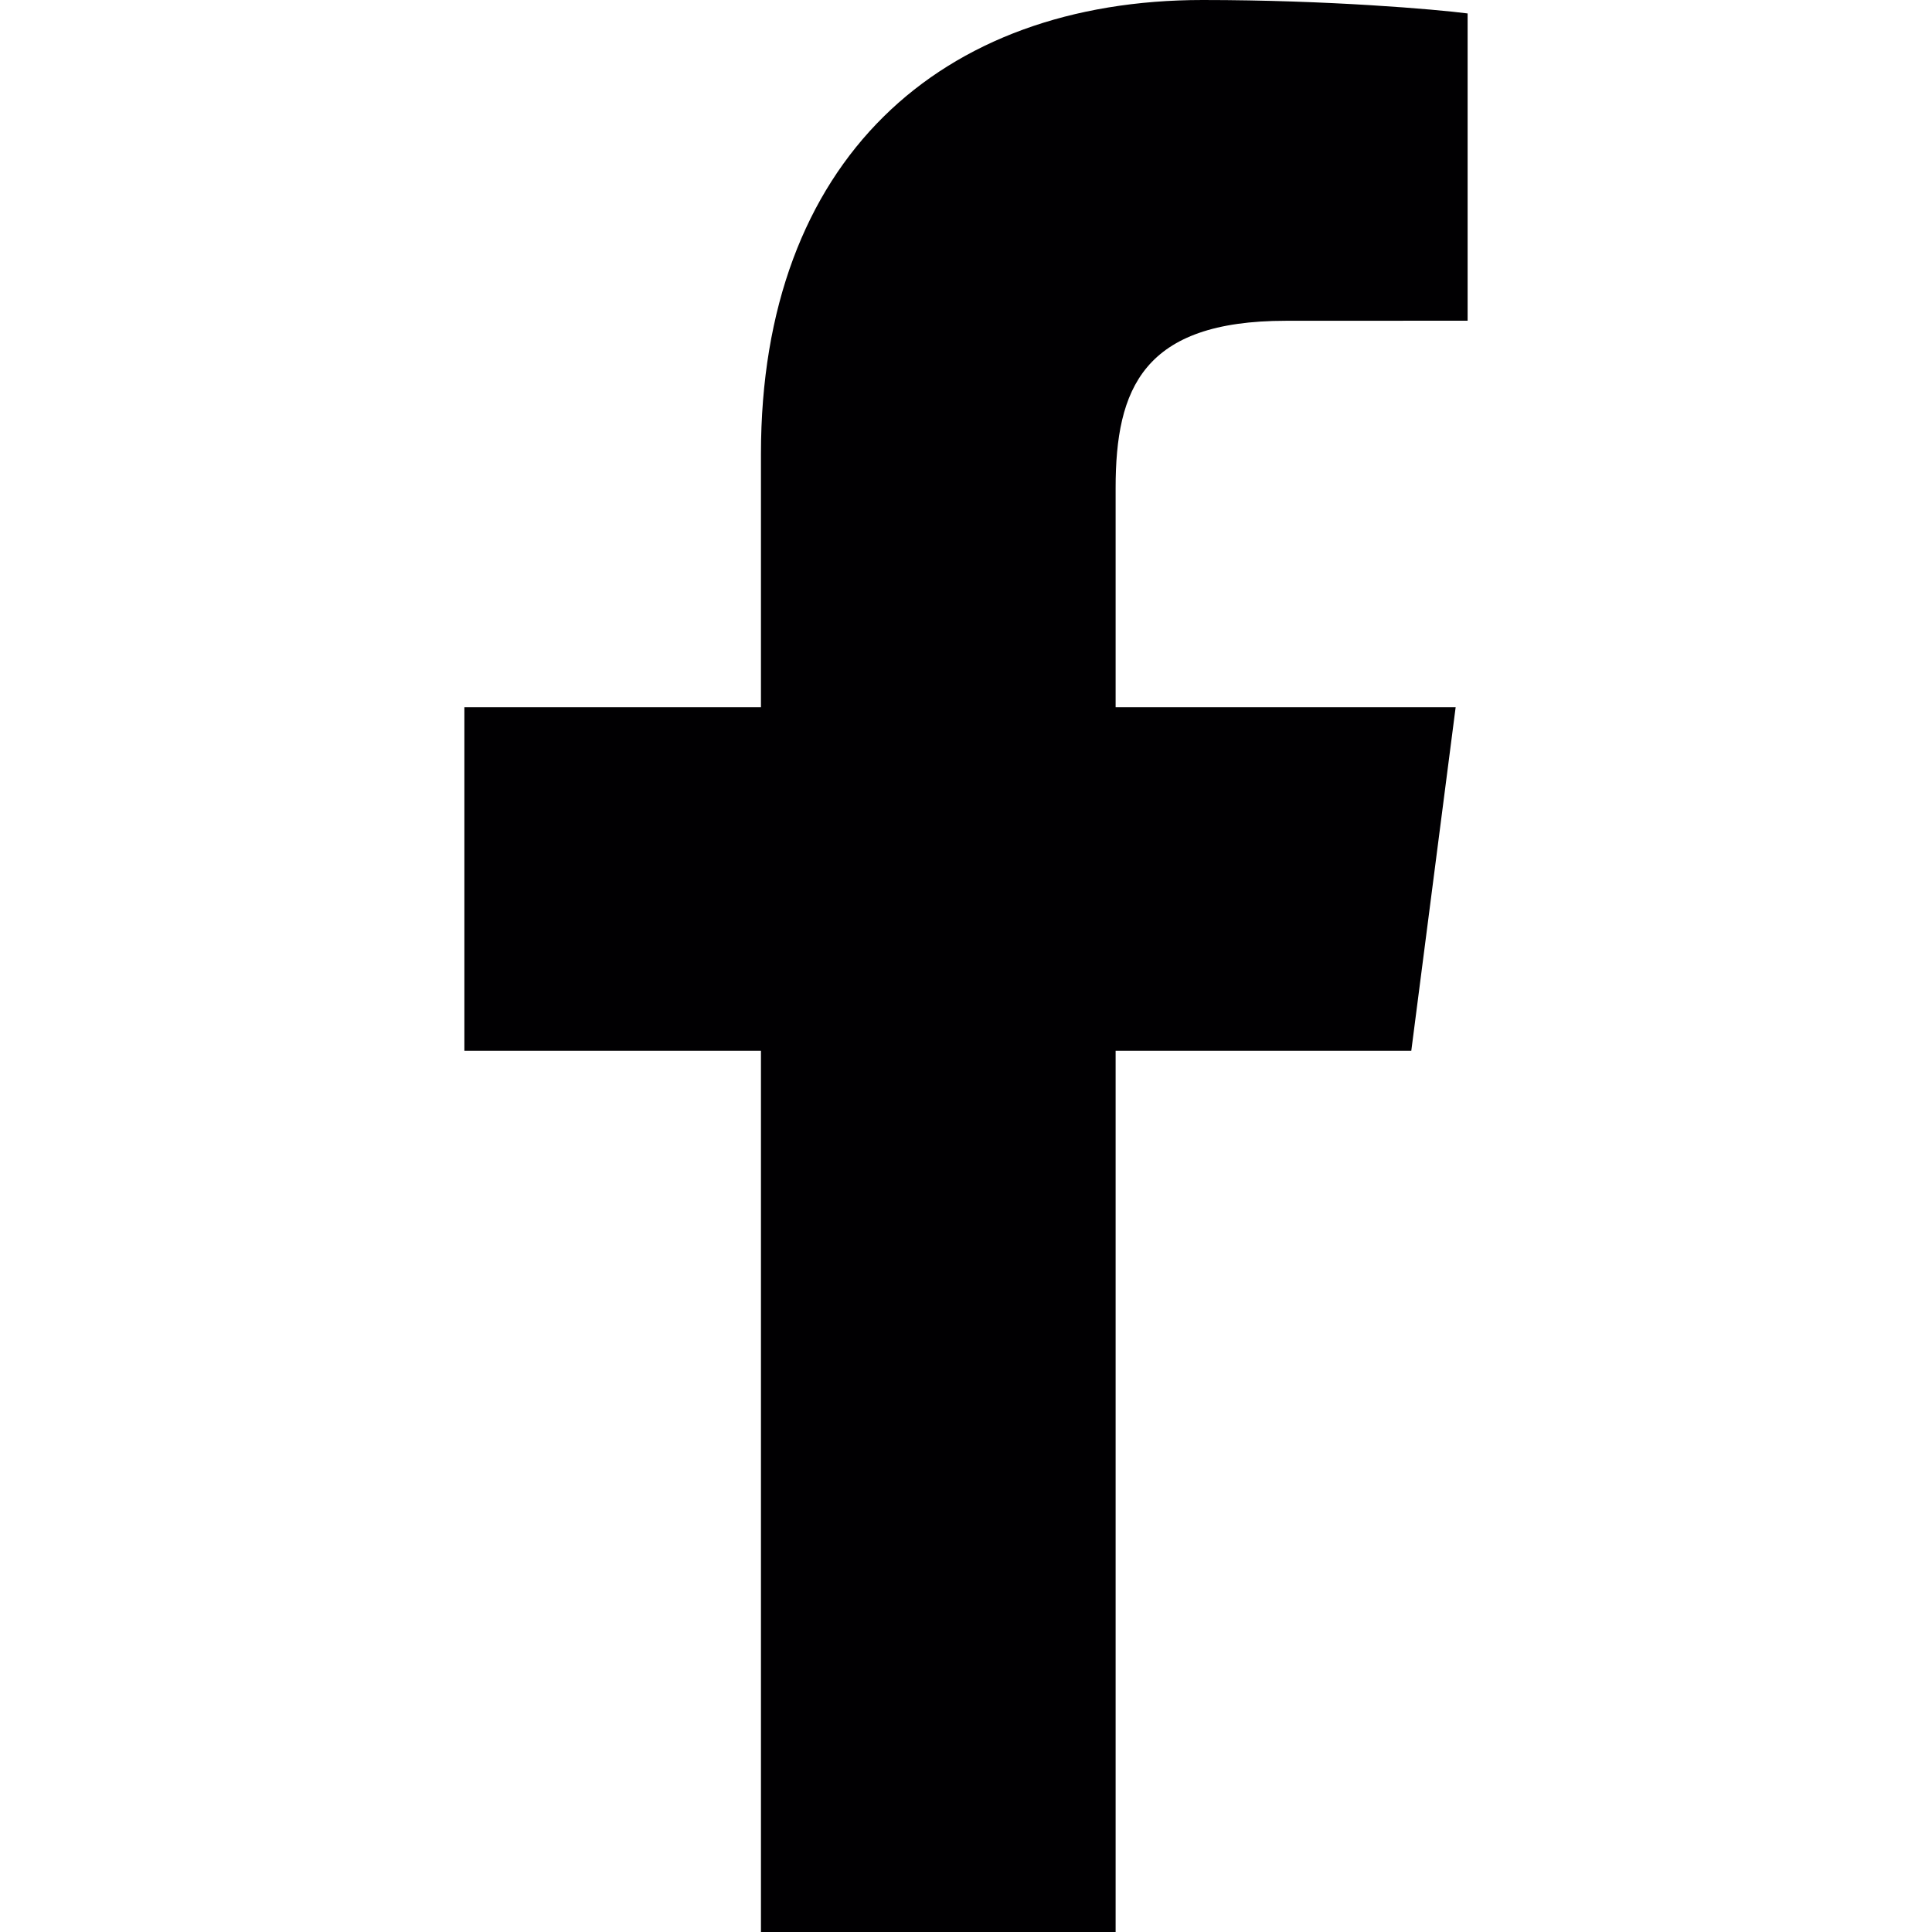
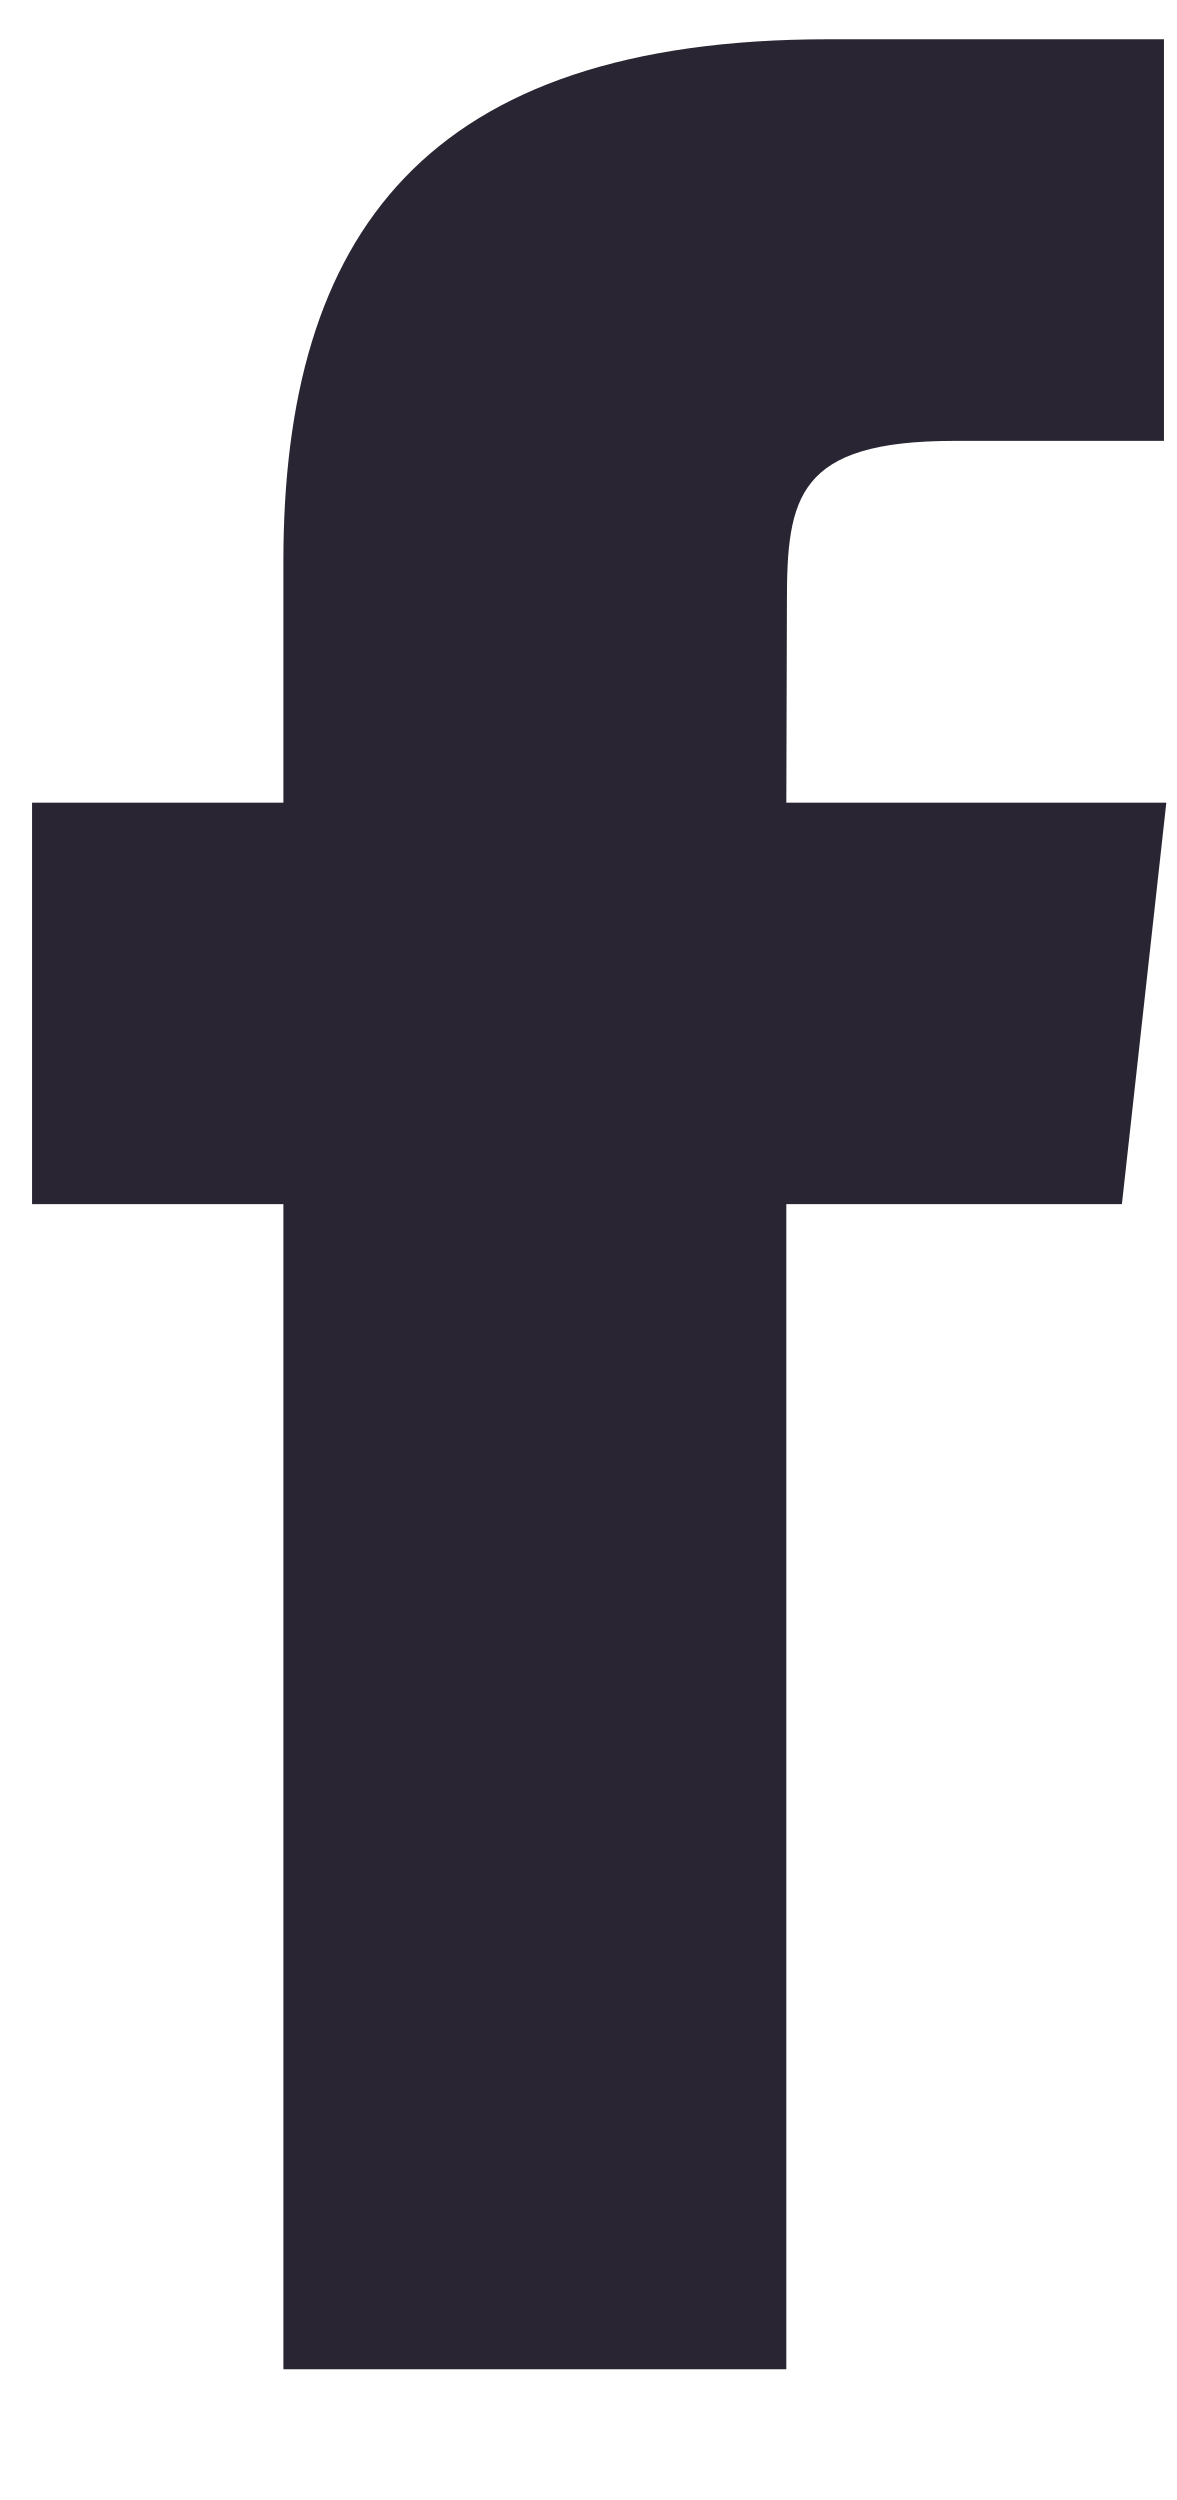
- <svg xmlns="http://www.w3.org/2000/svg" version="1.1" id="Capa_1" x="0px" y="0px" viewBox="0 0 155.139 155.139" style="enable-background:new 0 0 155.139 155.139;" xml:space="preserve">
-   <g>
-     <path id="f_1_" style="fill:#010002;" d="M89.584,155.139V84.378h23.742l3.562-27.585H89.584V39.184   c0-7.984,2.208-13.425,13.67-13.425l14.595-0.006V1.08C115.325,0.752,106.661,0,96.577,0C75.52,0,61.104,12.853,61.104,36.452   v20.341H37.29v27.585h23.814v70.761H89.584z" />
+ <svg xmlns="http://www.w3.org/2000/svg" width="8px" height="17px" viewBox="0 0 8 17" version="1.1">
+   <defs />
+   <g id="Page-1" stroke="none" stroke-width="1" fill="none" fill-rule="evenodd">
+     <g id="SP-Funnel---Pricing---Monthly" transform="translate(-1021, -2399)" fill="#292533">
+       <g id="Group-10" transform="translate(1021, 2396)">
+         <g id="Group-4" transform="translate(0, 3)">
+           <path d="M5.347,16.111 L1.927,16.111 L1.927,8.188 L0.218,8.188 L0.218,5.458 L1.927,5.458 L1.927,3.819 C1.927,1.592 2.892,0.267 5.633,0.267 L7.915,0.267 L7.915,2.998 L6.489,2.998 C5.422,2.998 5.351,3.379 5.351,4.091 L5.347,5.458 L7.931,5.458 L7.629,8.188 L5.347,8.188 L5.347,16.111 L5.347,16.111 Z" id="Shape" />
+         </g>
+       </g>
+     </g>
  </g>
-   <g>
- </g>
-   <g>
- </g>
-   <g>
- </g>
-   <g>
- </g>
-   <g>
- </g>
-   <g>
- </g>
-   <g>
- </g>
-   <g>
- </g>
-   <g>
- </g>
-   <g>
- </g>
-   <g>
- </g>
-   <g>
- </g>
-   <g>
- </g>
-   <g>
- </g>
-   <g>
- </g>
</svg>
